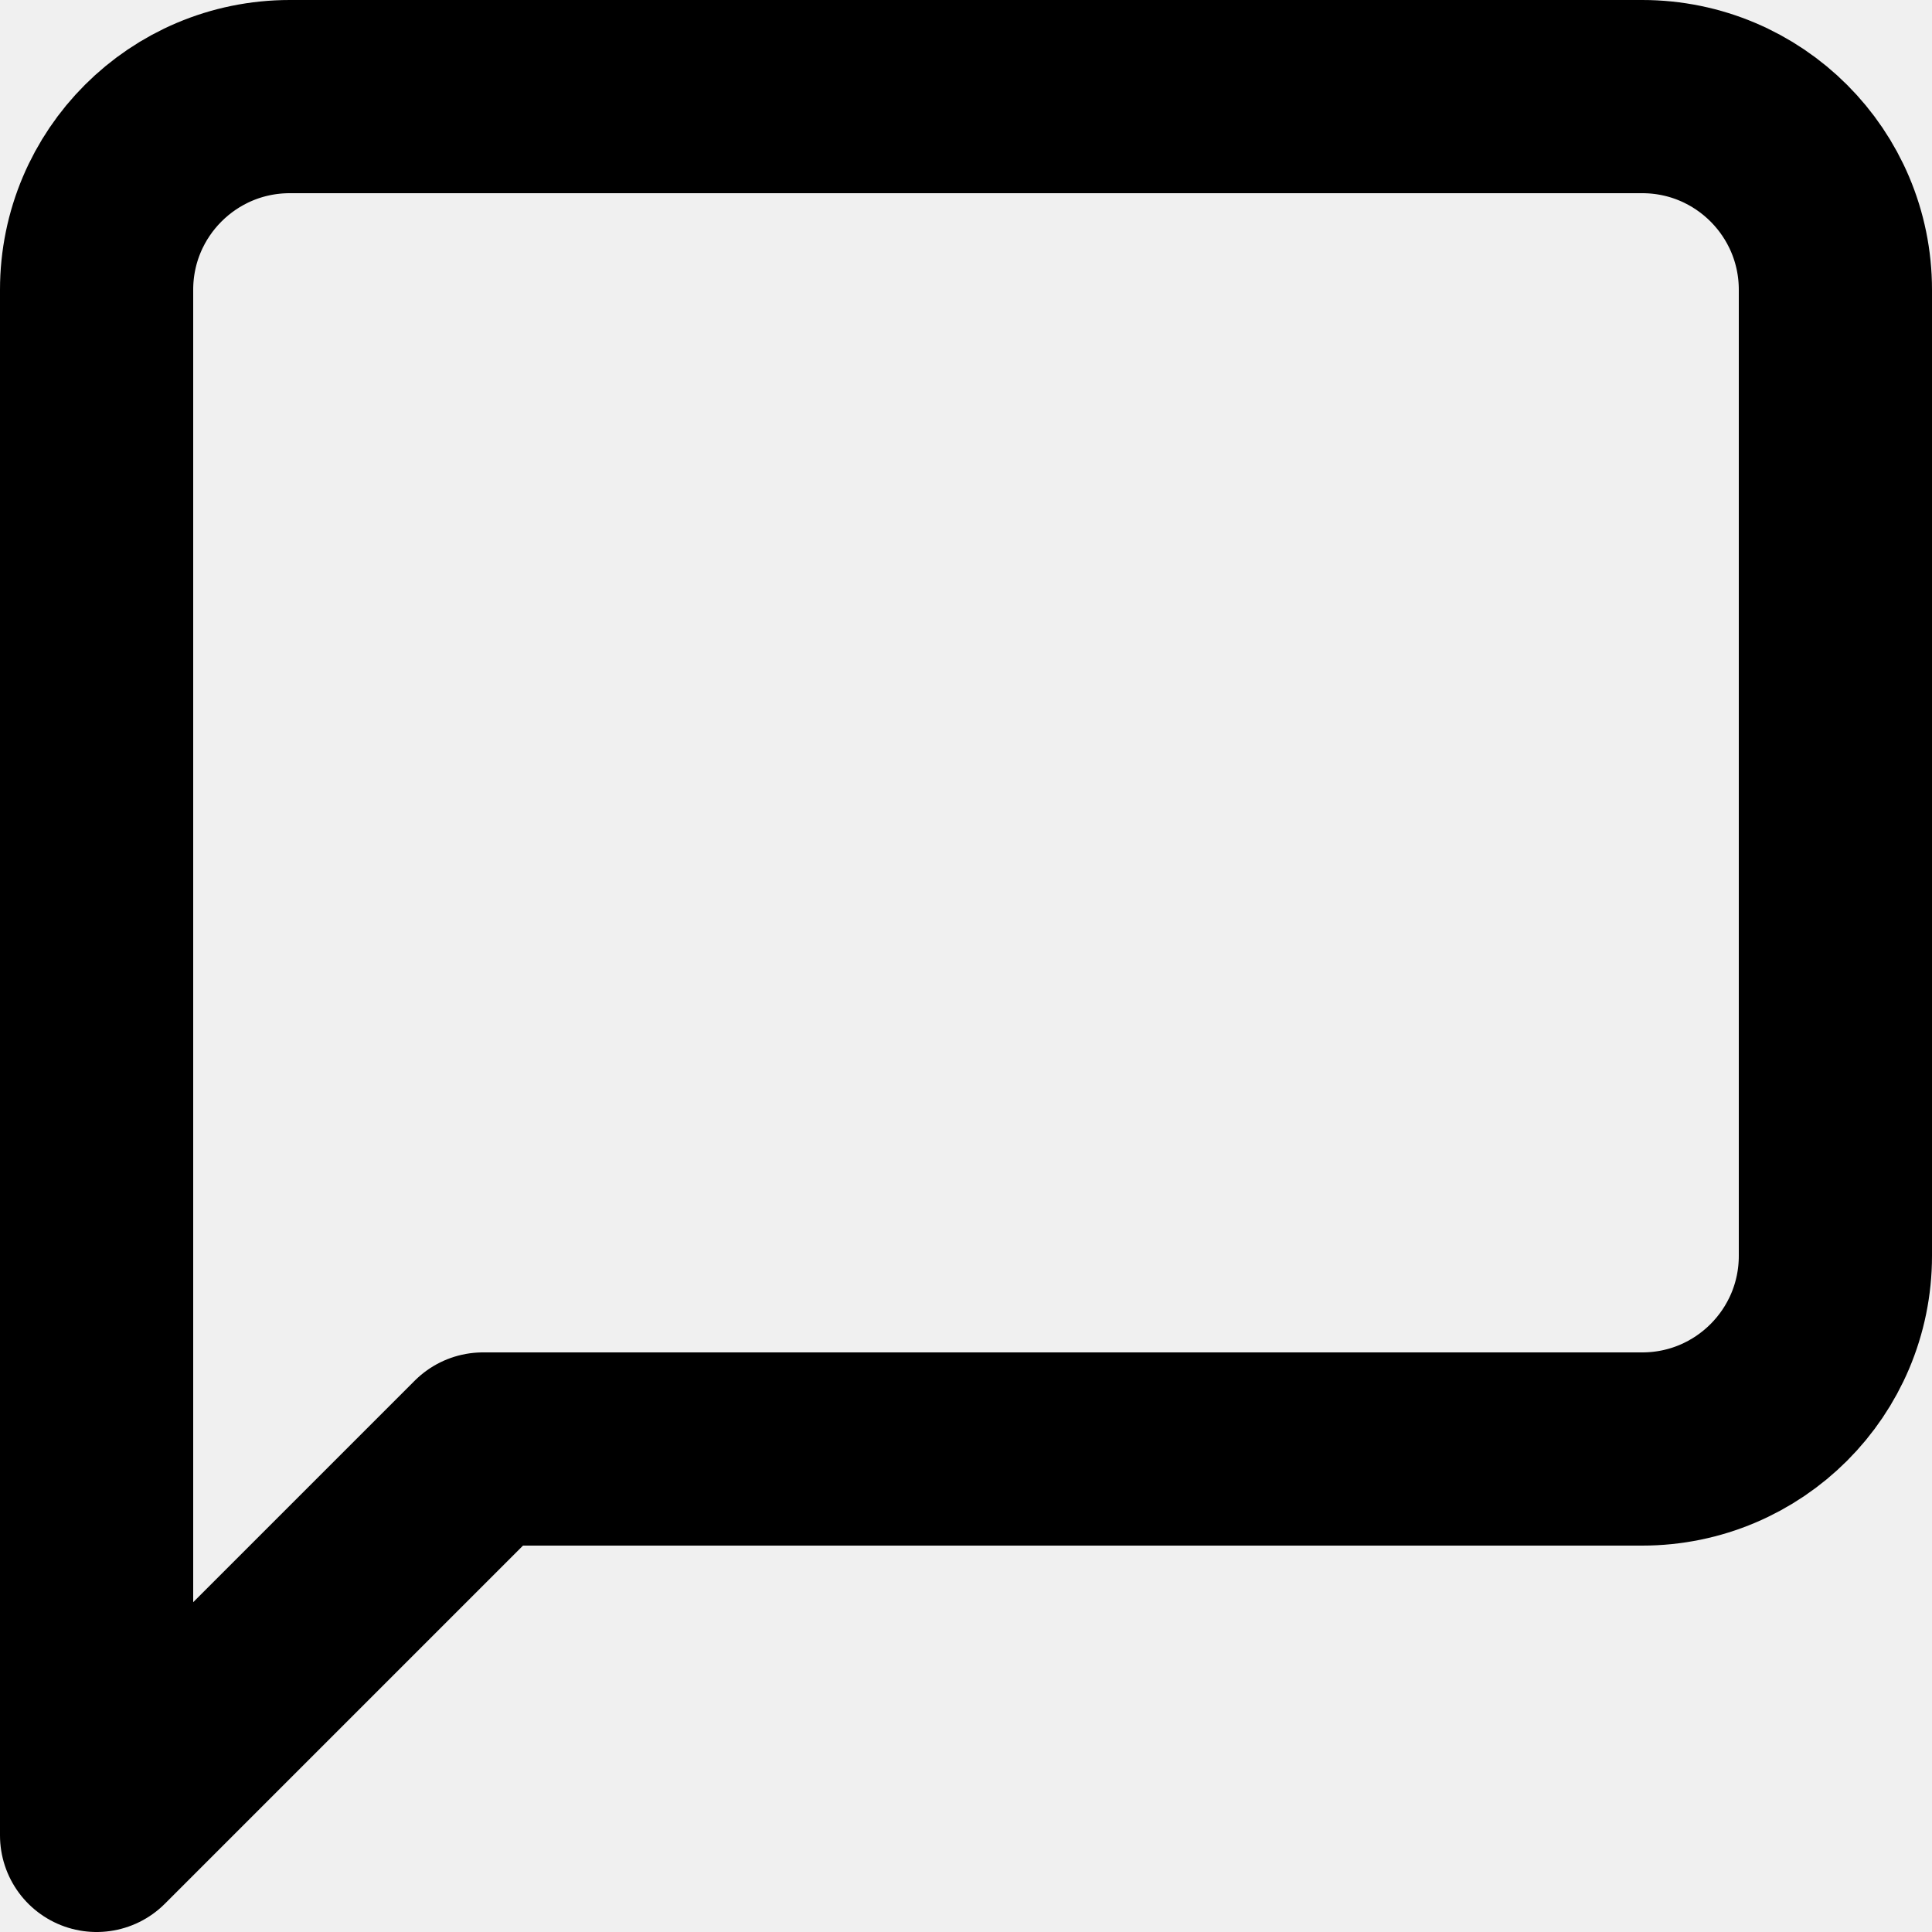
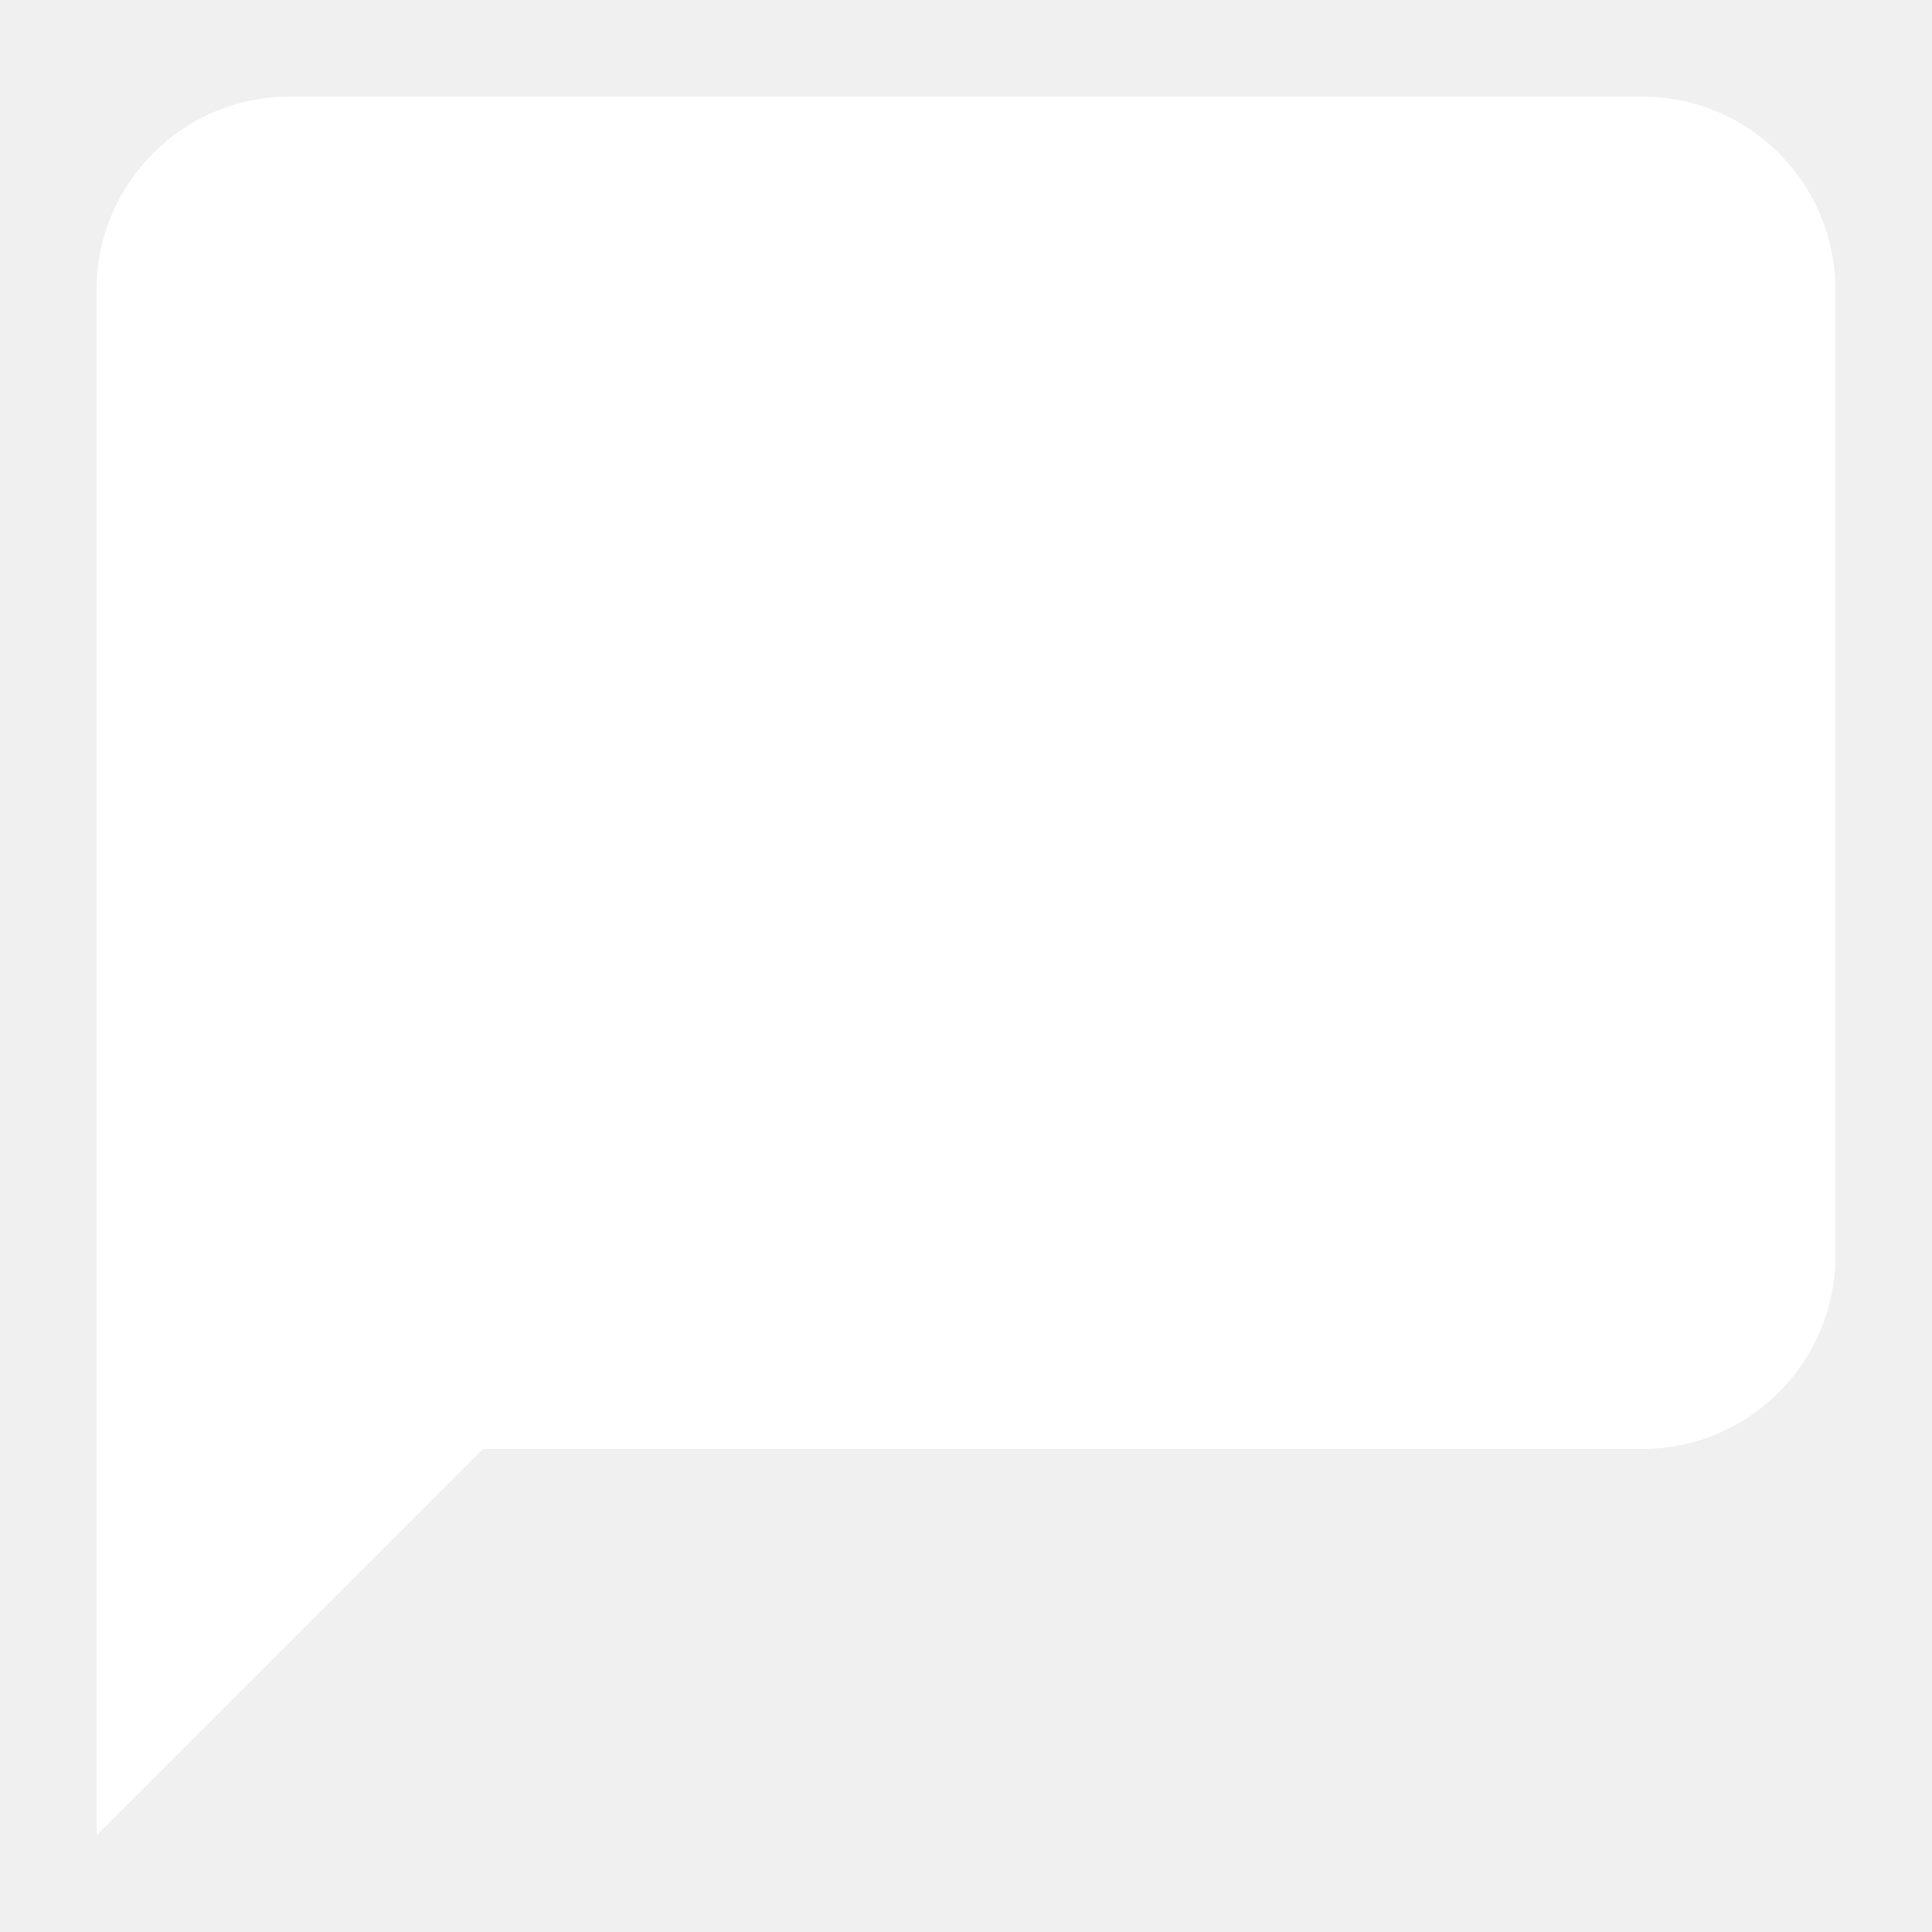
<svg xmlns="http://www.w3.org/2000/svg" width="30" height="30" viewBox="0 0 30 30">
-   <path d="M31.5,22.5a3,3,0,0,1-3,3h-18l-6,6V7.5a3,3,0,0,1,3-3h21a3,3,0,0,1,3,3Z" transform="translate(-3 -3)" fill="none" stroke="#000" stroke-linecap="round" stroke-linejoin="round" stroke-width="3" />
+   <path fill="white" d="M31.5,22.5a3,3,0,0,1-3,3h-18l-6,6V7.5a3,3,0,0,1,3-3h21a3,3,0,0,1,3,3Z" transform="translate(-3 -3)" />
</svg>
